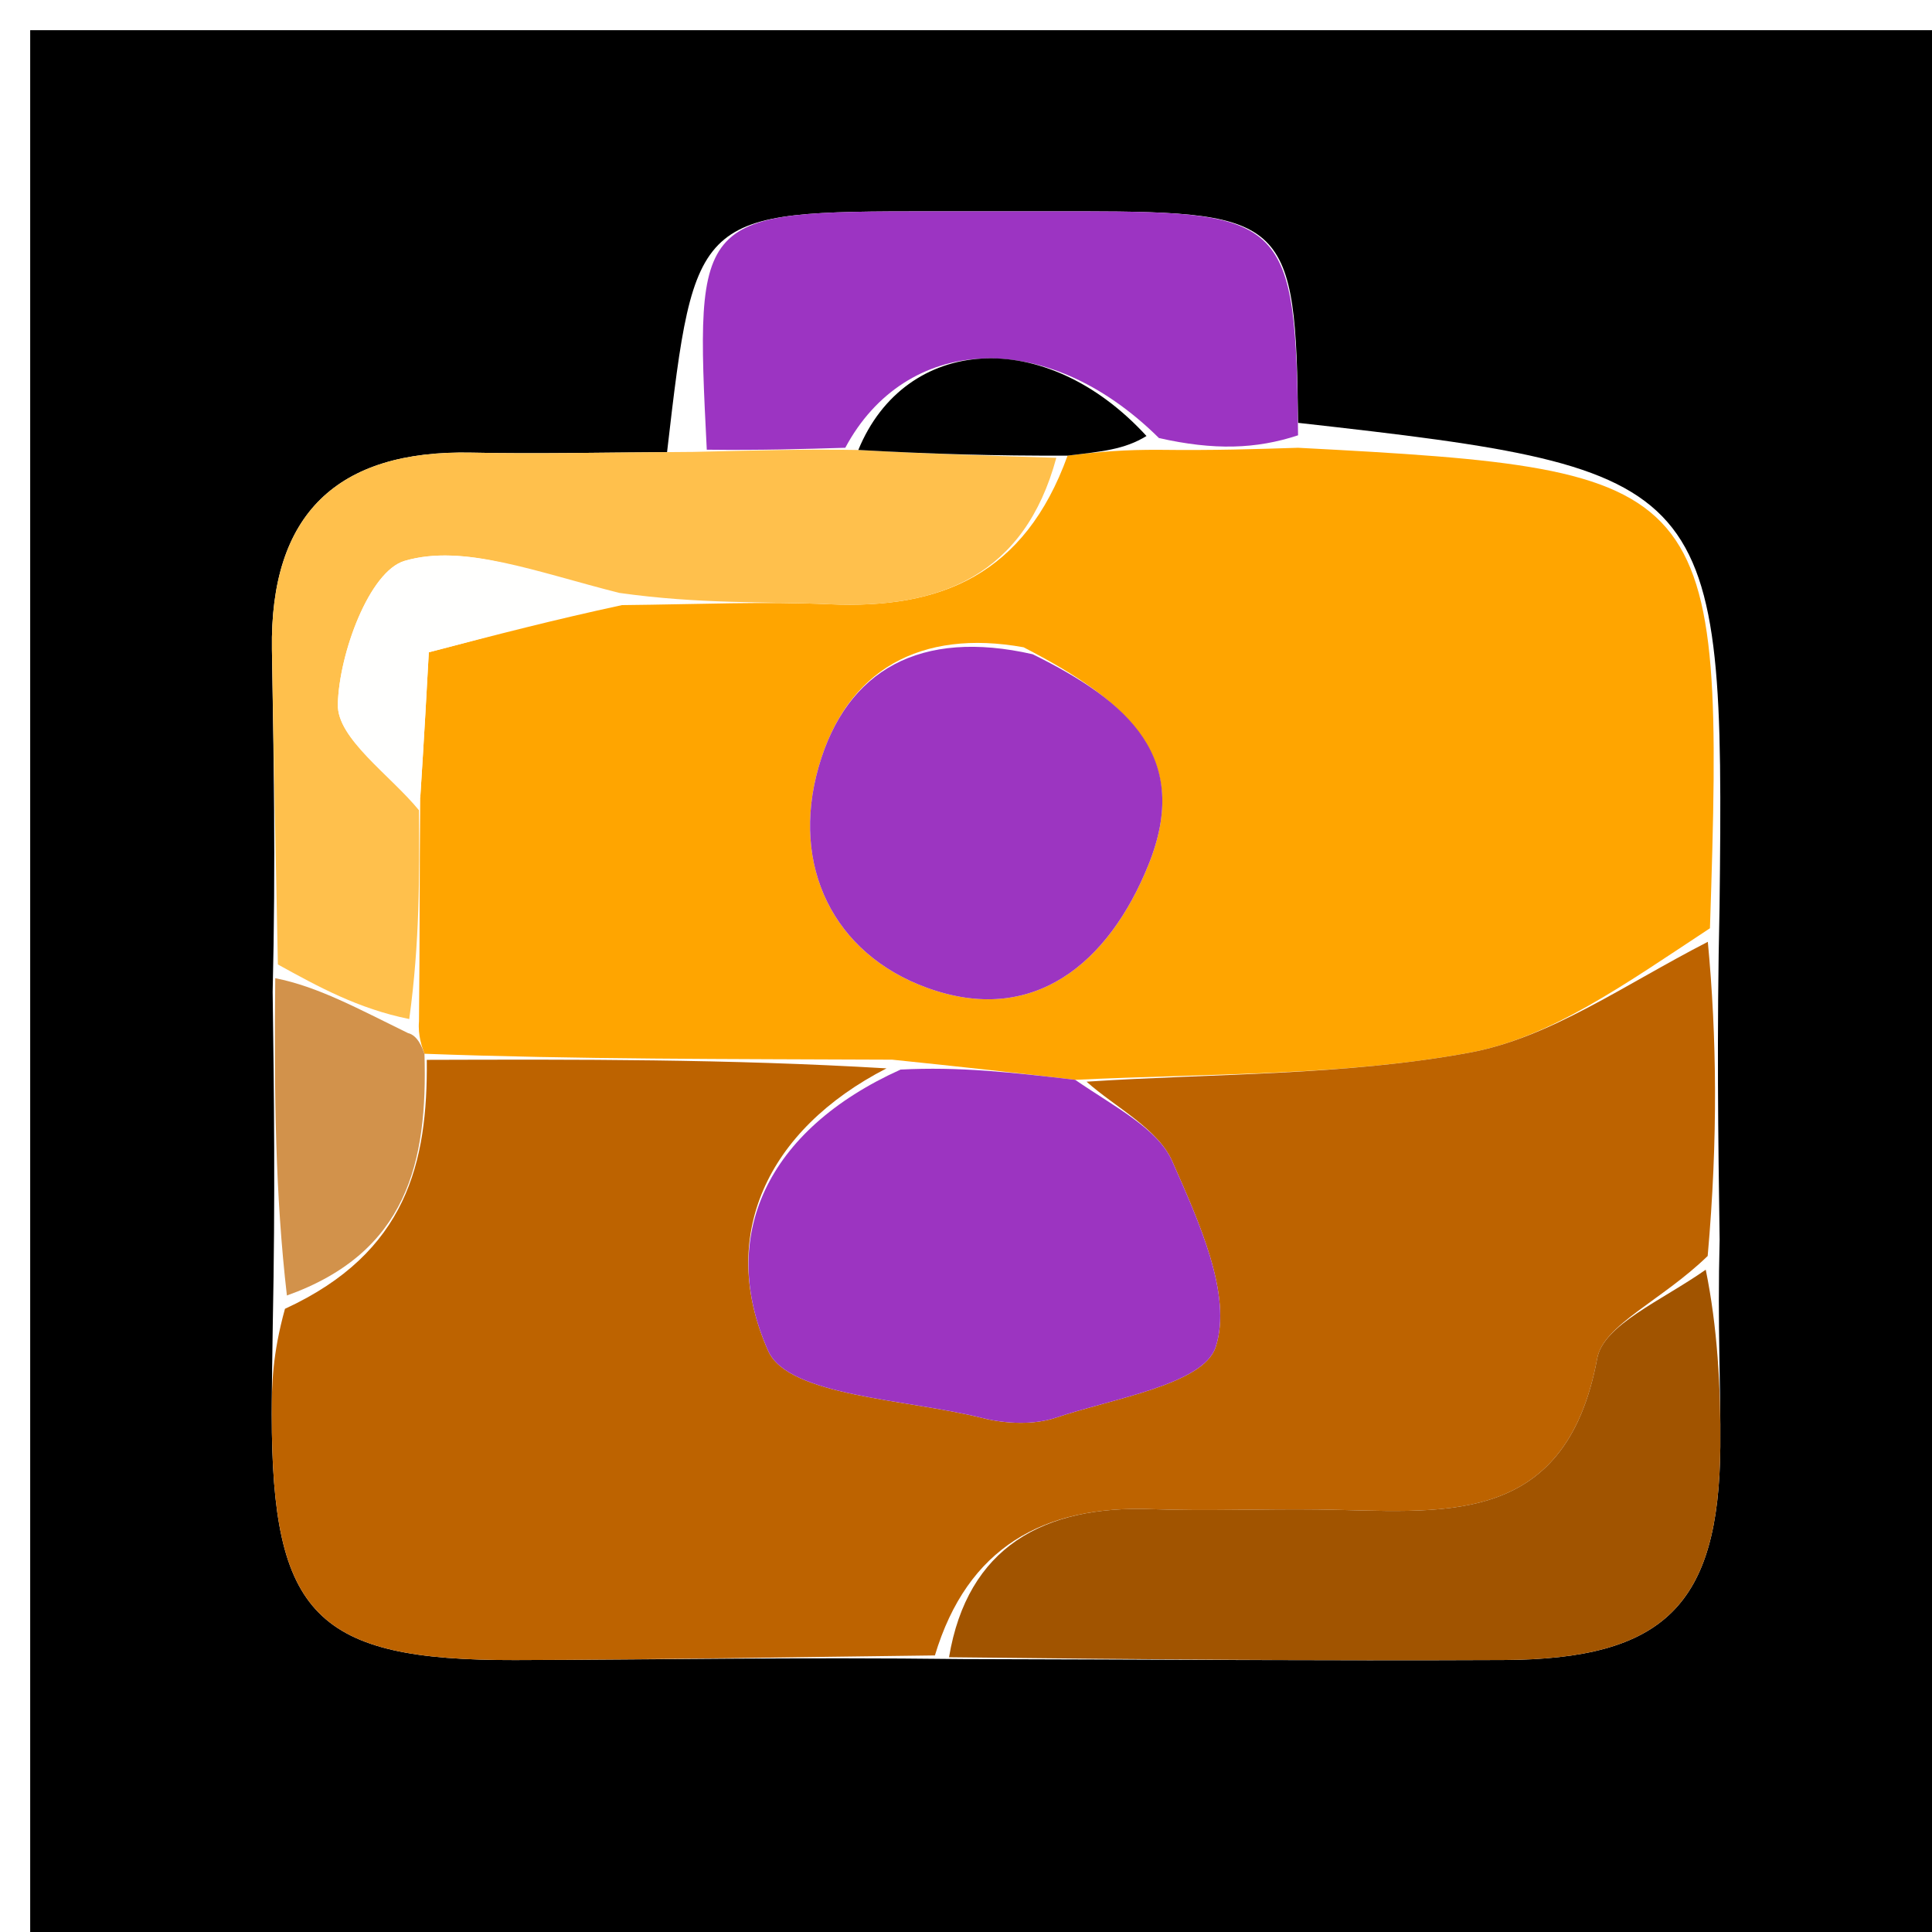
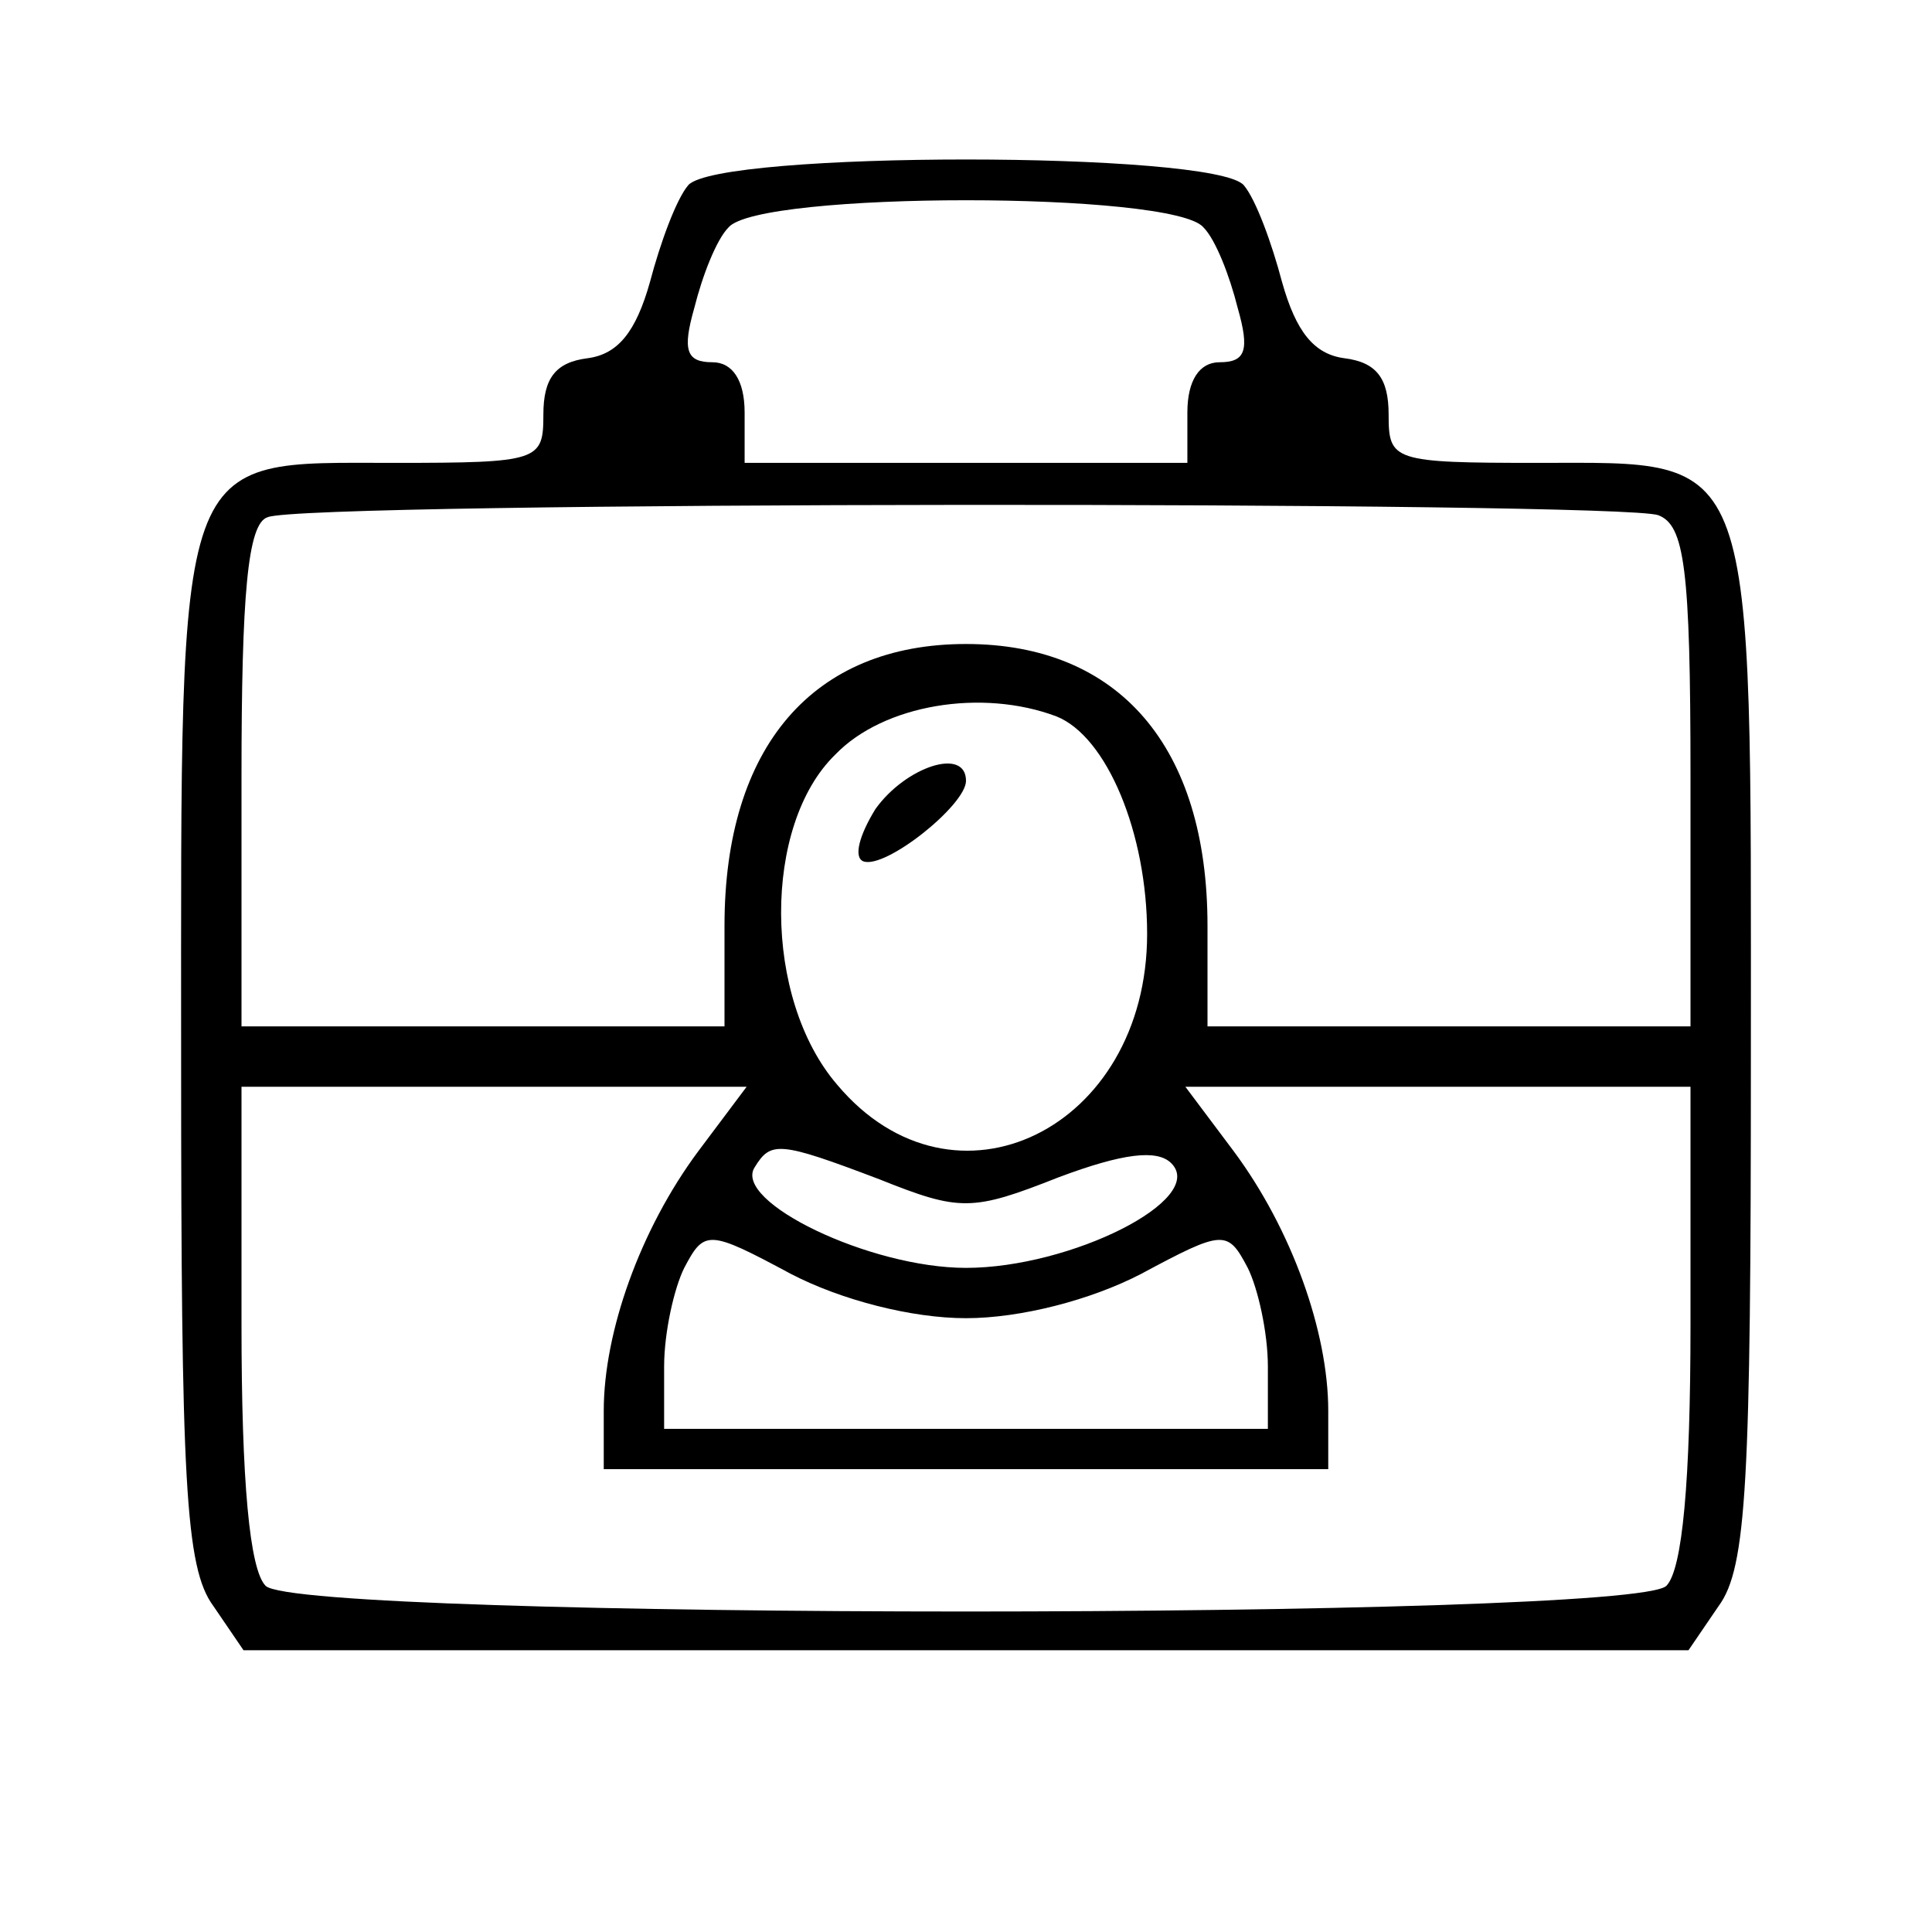
- <svg xmlns="http://www.w3.org/2000/svg" version="1.1" id="Layer_1" x="0px" y="0px" width="100%" viewBox="0 0 64 64" enable-background="new 0 0 64 64" xml:space="preserve">
-   <path fill="#000000" opacity="1" stroke="none" d=" M65,25   C65,38.667 65,51.833 65,65   C43.667,65 22.333,65 1,65   C1,43.667 1,22.333 1,1   C22.333,1 43.667,1 65,1   C65,8.833 65,16.667 65,25  M22.097,14.979   C19.942,14.987 17.786,15.041 15.632,14.994   C11.161,14.896 8.938,17.038 9.008,21.517   C9.062,24.995 9.138,28.472 9.032,32.858   C9.077,36.234 9.121,39.61 9.036,43.87   C9.024,44.864 9.002,45.858 9.002,46.852   C9.004,53.505 10.467,55.007 17.06,54.992   C21.697,54.981 26.334,54.892 31.905,54.959   C37.873,54.972 43.841,55.017 49.808,54.99   C55.128,54.965 56.942,53.168 56.988,47.93   C57.005,45.944 56.891,43.957 56.965,41.064   C56.917,37.693 56.868,34.323 56.962,30.055   C57.133,15.872 56.846,15.559 43,14.007   C42.929,7.313 42.621,7.011 35.835,7   C34.17,6.998 32.504,6.999 30.838,7   C23.056,7.004 23.016,7.044 22.097,14.979  z" />
-   <path fill="#FFA500" opacity="1" stroke="none" d=" M43,14.833   C56.846,15.559 57.133,15.872 56.644,30.75   C53.789,32.63 51.354,34.375 48.688,34.869   C44.539,35.637 40.232,35.554 35.616,35.77   C33.5,35.52 31.76,35.331 29.554,35.103   C24.105,35.078 19.121,35.094 14.061,34.907   C13.985,34.704 13.838,34.298 13.88,33.832   C13.908,31.192 13.894,29.017 13.922,26.419   C14.052,24.396 14.14,22.796 14.205,21.608   C16.504,21.01 18.33,20.536 20.603,20.045   C23.193,20.018 25.338,19.921 27.474,20.017   C31.17,20.184 33.942,19.04 35.365,15.093   C36.492,14.958 37.246,14.895 38.413,14.901   C40.217,14.923 41.609,14.878 43,14.833  M33.907,21.442   C30.511,20.829 28.042,22.167 27.117,25.41   C26.178,28.701 27.627,31.599 30.701,32.719   C34.223,34.002 36.727,31.92 38.047,28.64   C39.466,25.115 37.412,23.249 33.907,21.442  z" />
-   <path fill="#BD6300" opacity="1" stroke="none" d=" M14.138,35.109   C19.121,35.094 24.105,35.078 29.367,35.391   C25.402,37.429 23.757,40.966 25.449,44.754   C26.12,46.257 30.057,46.348 32.534,46.972   C33.309,47.167 34.244,47.21 34.984,46.961   C36.875,46.323 39.859,45.865 40.268,44.629   C40.839,42.901 39.695,40.432 38.837,38.477   C38.359,37.389 36.971,36.7 35.993,35.832   C40.232,35.554 44.539,35.637 48.688,34.869   C51.354,34.375 53.789,32.63 56.574,31.199   C56.868,34.323 56.917,37.693 56.569,41.606   C55.041,43.09 53.117,43.884 52.91,44.997   C51.844,50.722 47.656,50.054 43.656,50.004   C41.824,49.981 39.989,50.062 38.159,49.993   C34.559,49.857 32.046,51.262 30.97,54.838   C26.334,54.892 21.697,54.981 17.06,54.992   C10.467,55.007 9.004,53.505 9.002,46.852   C9.002,45.858 9.024,44.864 9.44,43.356   C13.486,41.493 14.171,38.501 14.138,35.109  z" />
-   <path fill="#A15400" opacity="1" stroke="none" d=" M31.438,54.898   C32.046,51.262 34.559,49.857 38.159,49.993   C39.989,50.062 41.824,49.981 43.656,50.004   C47.656,50.054 51.844,50.722 52.91,44.997   C53.117,43.884 55.041,43.09 56.505,42.06   C56.891,43.957 57.005,45.944 56.988,47.93   C56.942,53.168 55.128,54.965 49.808,54.99   C43.841,55.017 37.873,54.972 31.438,54.898  z" />
-   <path fill="#FFC04C" opacity="1" stroke="none" d=" M34.992,15.165   C33.942,19.04 31.17,20.184 27.474,20.017   C25.338,19.921 23.193,20.018 20.516,19.641   C17.764,18.949 15.359,18.003 13.402,18.58   C12.237,18.924 11.233,21.648 11.191,23.328   C11.163,24.476 12.92,25.669 13.879,26.841   C13.894,29.017 13.908,31.192 13.557,33.757   C11.863,33.415 10.534,32.682 9.205,31.949   C9.138,28.472 9.062,24.995 9.008,21.517   C8.938,17.038 11.161,14.896 15.632,14.994   C17.786,15.041 19.942,14.987 22.962,14.97   C25.218,14.918 26.609,14.875 28.433,14.906   C30.908,15.041 32.95,15.103 34.992,15.165  z" />
-   <path fill="#9C34C2" opacity="1" stroke="none" d=" M28.001,14.833   C26.609,14.875 25.218,14.918 23.413,14.897   C23.016,7.044 23.056,7.004 30.838,7   C32.504,6.999 34.17,6.998 35.835,7   C42.621,7.011 42.929,7.313 43,14.42   C41.609,14.878 40.217,14.923 38.392,14.511   C34.605,10.766 29.982,11.127 28.001,14.833  z" />
-   <path fill="#D2924B" opacity="1" stroke="none" d=" M9.118,32.404   C10.534,32.682 11.863,33.415 13.515,34.222   C13.838,34.298 13.985,34.704 14.061,34.907   C14.171,38.501 13.486,41.493 9.504,42.915   C9.121,39.61 9.077,36.234 9.118,32.404  z" />
-   <path fill="#9C34C1" opacity="1" stroke="none" d=" M35.616,35.77   C36.971,36.7 38.359,37.389 38.837,38.477   C39.695,40.432 40.839,42.901 40.268,44.629   C39.859,45.865 36.875,46.323 34.984,46.961   C34.244,47.21 33.309,47.167 32.534,46.972   C30.057,46.348 26.12,46.257 25.449,44.754   C23.757,40.966 25.402,37.429 29.833,35.431   C31.76,35.331 33.5,35.52 35.616,35.77  z" />
-   <path fill="#9C35C1" opacity="1" stroke="none" d=" M34.21,21.673   C37.412,23.249 39.466,25.115 38.047,28.64   C36.727,31.92 34.223,34.002 30.701,32.719   C27.627,31.599 26.178,28.701 27.117,25.41   C28.042,22.167 30.511,20.829 34.21,21.673  z" />
-   <path fill="#FFFFFE" opacity="1" stroke="none" d=" M13.922,26.419   C12.92,25.669 11.163,24.476 11.191,23.328   C11.233,21.648 12.237,18.924 13.402,18.58   C15.359,18.003 17.764,18.949 20.068,19.657   C18.33,20.536 16.504,21.01 14.205,21.608   C14.14,22.796 14.052,24.396 13.922,26.419  z" />
-   <path fill="#000000" opacity="1" stroke="none" d=" M28.433,14.906   C29.982,11.127 34.605,10.766 37.979,14.443   C37.246,14.895 36.492,14.958 35.365,15.093   C32.95,15.103 30.908,15.041 28.433,14.906  z" />
+ <svg xmlns="http://www.w3.org/2000/svg" version="1.0" width="96pt" height="96pt" viewBox="0 0 96 96" preserveAspectRatio="xMidYMid meet" style="background: transparent;">
+   <g transform="translate(0,96) scale(0.1,-0.1)" fill="#000000" stroke="none">
+     <path d="M342 868 c-6 -7 -14 -29 -19 -48 -7 -25 -16 -36 -31 -38 -16 -2 -22 -10 -22 -28 0 -23 -2 -24 -74 -24 -110 0 -106 10 -106 -295 0 -211 2 -254 16 -273 l15 -22 359 0 359 0 15 22 c14 19 16 62 16 273 0 305 4 295 -106 295 -72 0 -74 1 -74 24 0 18 -6 26 -22 28 -15 2 -24 13 -31 38 -5 19 -13 41 -19 48 -15 17 -261 17 -276 0z m256 -21 c6 -6 13 -24 17 -40 6 -21 4 -27 -9 -27 -10 0 -16 -9 -16 -25 l0 -25 -110 0 -110 0 0 25 c0 16 -6 25 -16 25 -13 0 -15 6 -9 27 4 16 11 34 17 40 15 18 221 18 236 0z m226 -143 c13 -5 16 -26 16 -130 l0 -124 -120 0 -120 0 0 50 c0 89 -44 140 -120 140 -76 0 -120 -51 -120 -140 l0 -50 -120 0 -120 0 0 124 c0 90 3 126 13 129 18 8 672 8 691 1z m-299 -100 c25 -10 45 -58 45 -108 0 -97 -96 -144 -154 -75 -37 43 -37 129 -1 164 24 25 73 33 110 19z m-178 -216 c-29 -39 -47 -90 -47 -129 l0 -29 180 0 180 0 0 29 c0 39 -18 90 -47 129 l-24 32 125 0 126 0 0 -118 c0 -78 -4 -122 -12 -130 -17 -17 -679 -17 -696 0 -8 8 -12 52 -12 130 l0 118 126 0 125 0 -24 -32z m90 -14 c40 -16 46 -16 89 1 32 12 49 14 56 7 18 -18 -50 -52 -102 -52 -48 0 -116 33 -105 50 8 13 12 13 62 -6z m43 -69 c27 0 62 9 87 22 41 22 43 22 53 3 5 -10 10 -32 10 -49 l0 -31 -150 0 -150 0 0 31 c0 17 5 39 10 49 10 19 12 19 53 -3 25 -13 60 -22 87 -22z" />
+     <path d="M435 558 c-8 -13 -11 -24 -6 -26 11 -4 51 28 51 40 0 17 -30 7 -45 -14z" />
+   </g>
</svg>
